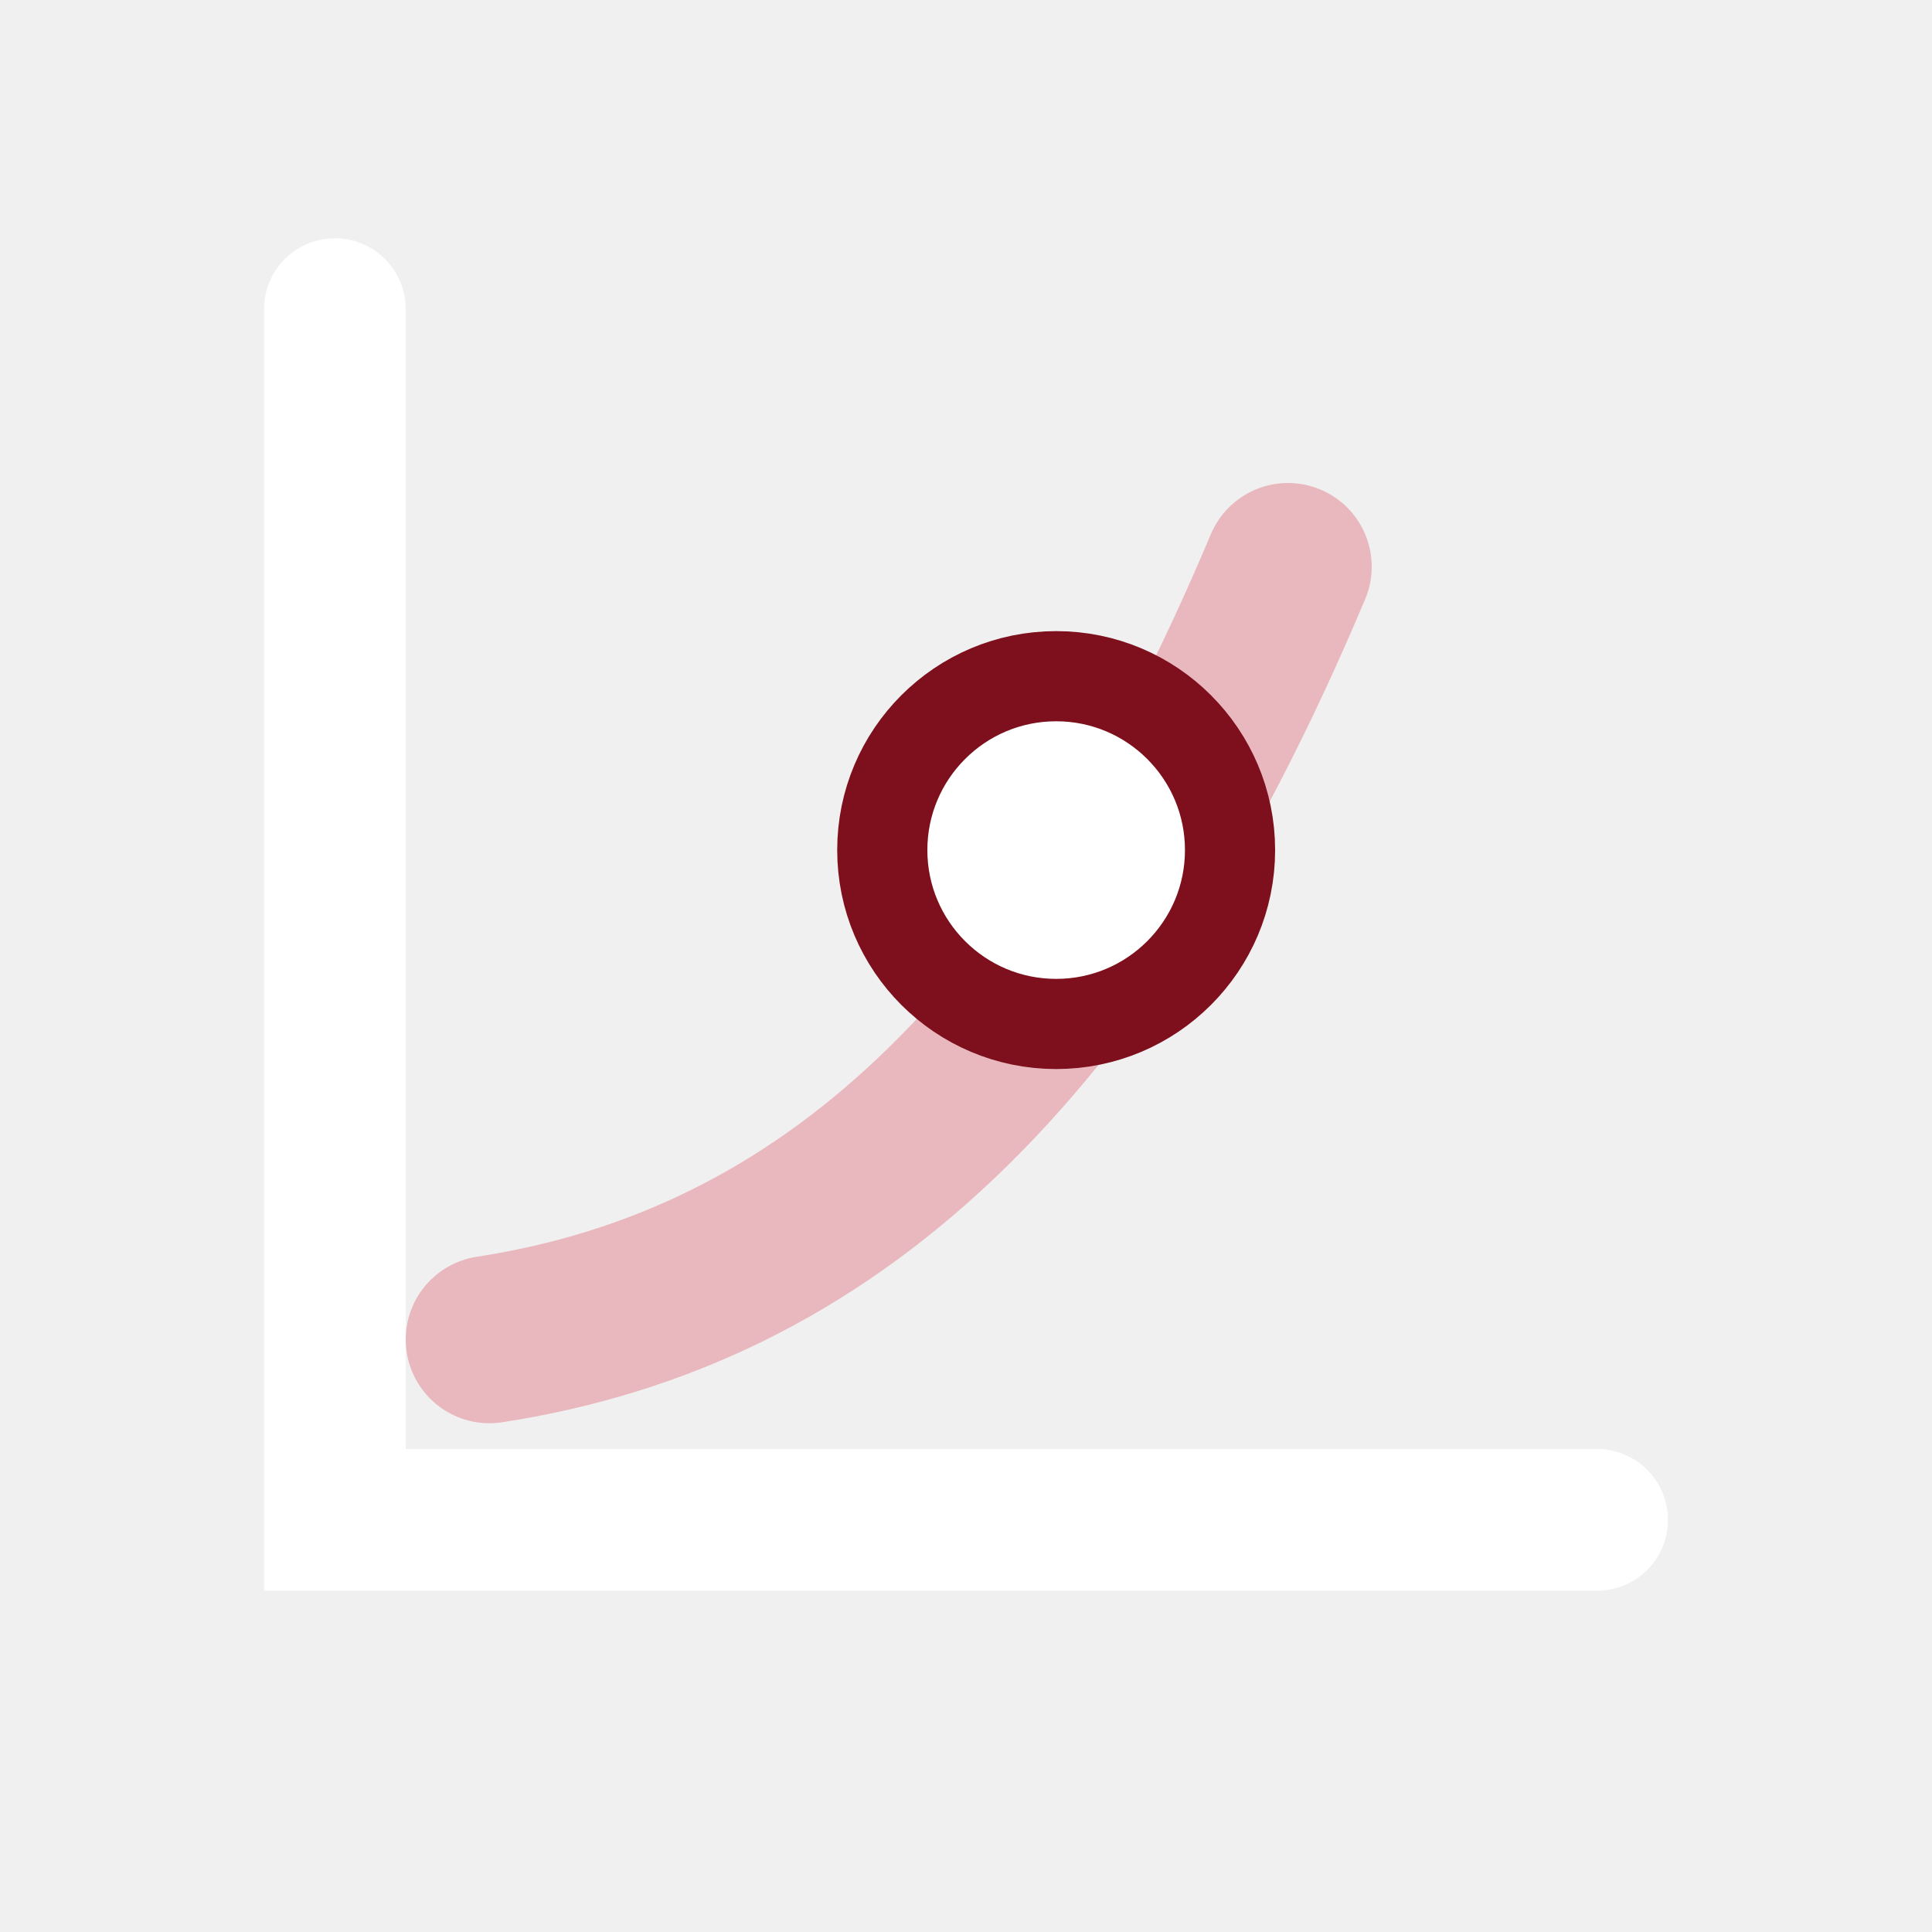
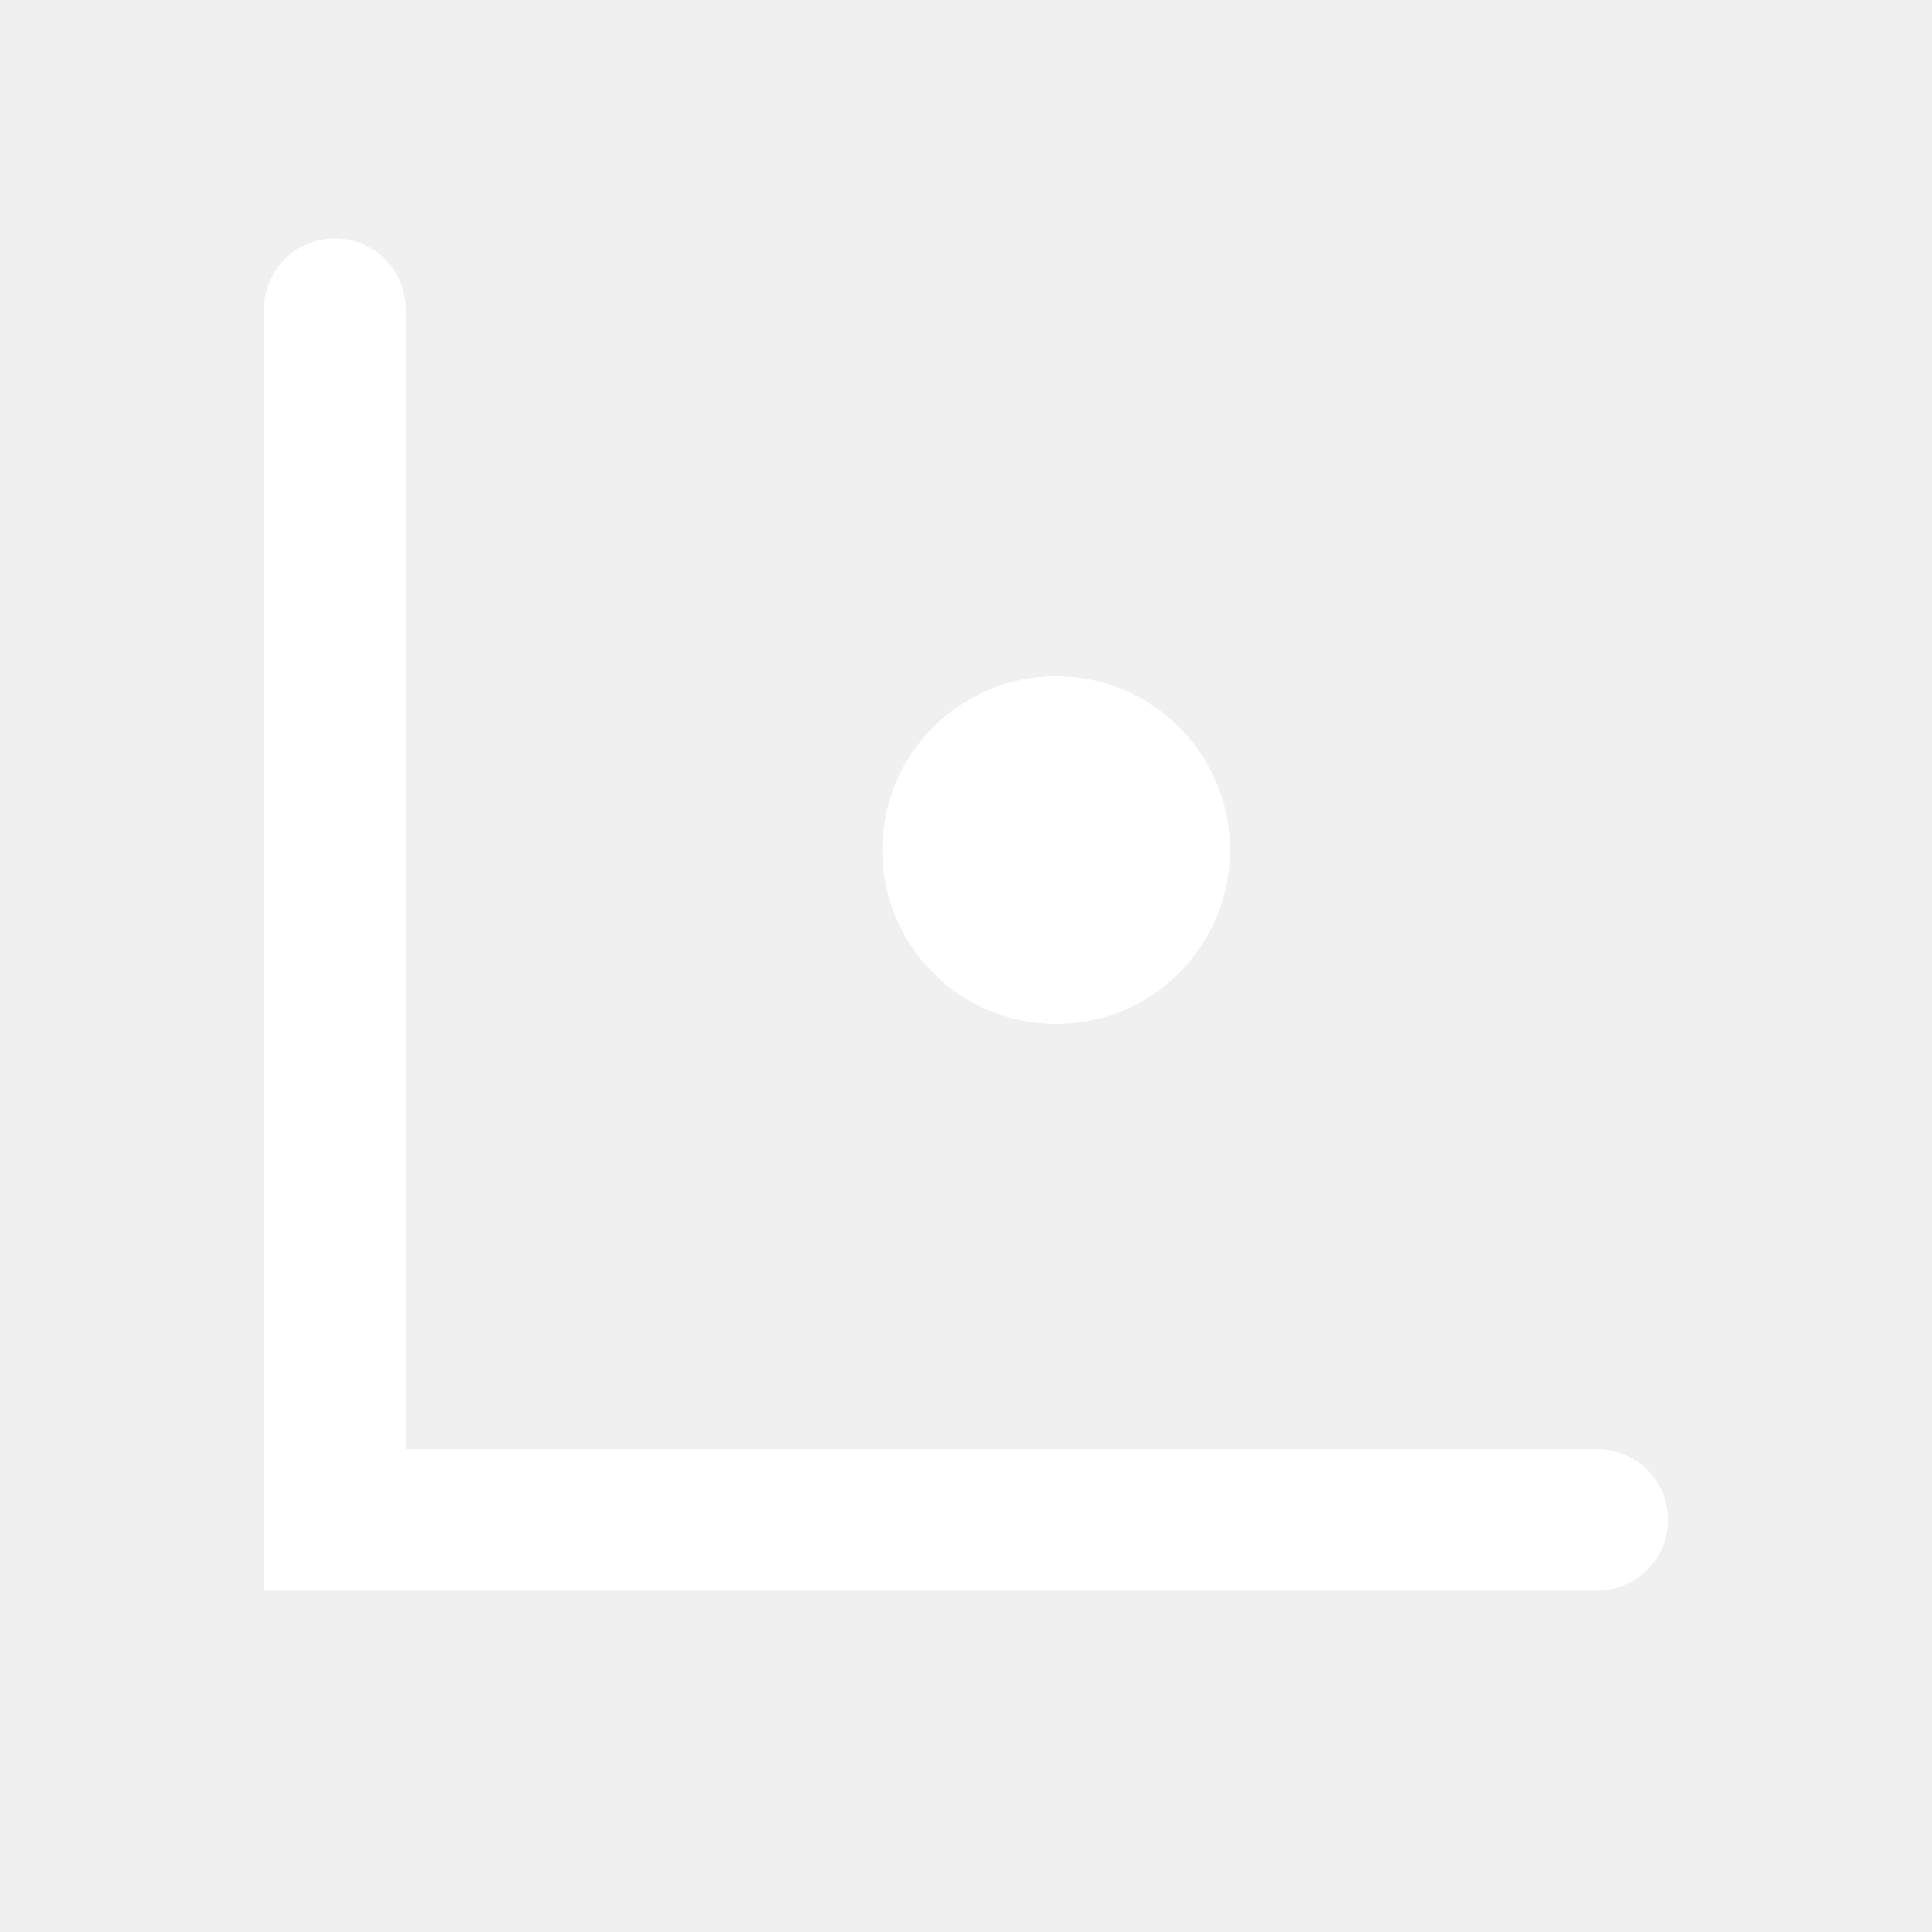
<svg xmlns="http://www.w3.org/2000/svg" width="15" height="15" viewBox="0 0 15 15">
  <path d="M2.6 2.4v9.4h9.8" fill="none" stroke="#ffffff" stroke-width="1.1" stroke-linecap="round" />
-   <path d="M3.8 10.4c2.6-.4 4.6-2.2 6.2-6" fill="none" stroke="#e8b8be" stroke-width="1.3" stroke-linecap="round" />
-   <circle cx="8.2" cy="6.6" r="1.35" fill="#ffffff" stroke="#7e0f1c" stroke-width="0.7" />
+   <path d="M3.8 10.4c2.6-.4 4.6-2.2 6.2-6" fill="none" stroke="currentColorPale" stroke-width="1.3" stroke-linecap="round" />
+   <circle cx="8.2" cy="6.6" r="1.35" fill="#ffffff" stroke="currentColorDeep" stroke-width="0.7" />
</svg>
